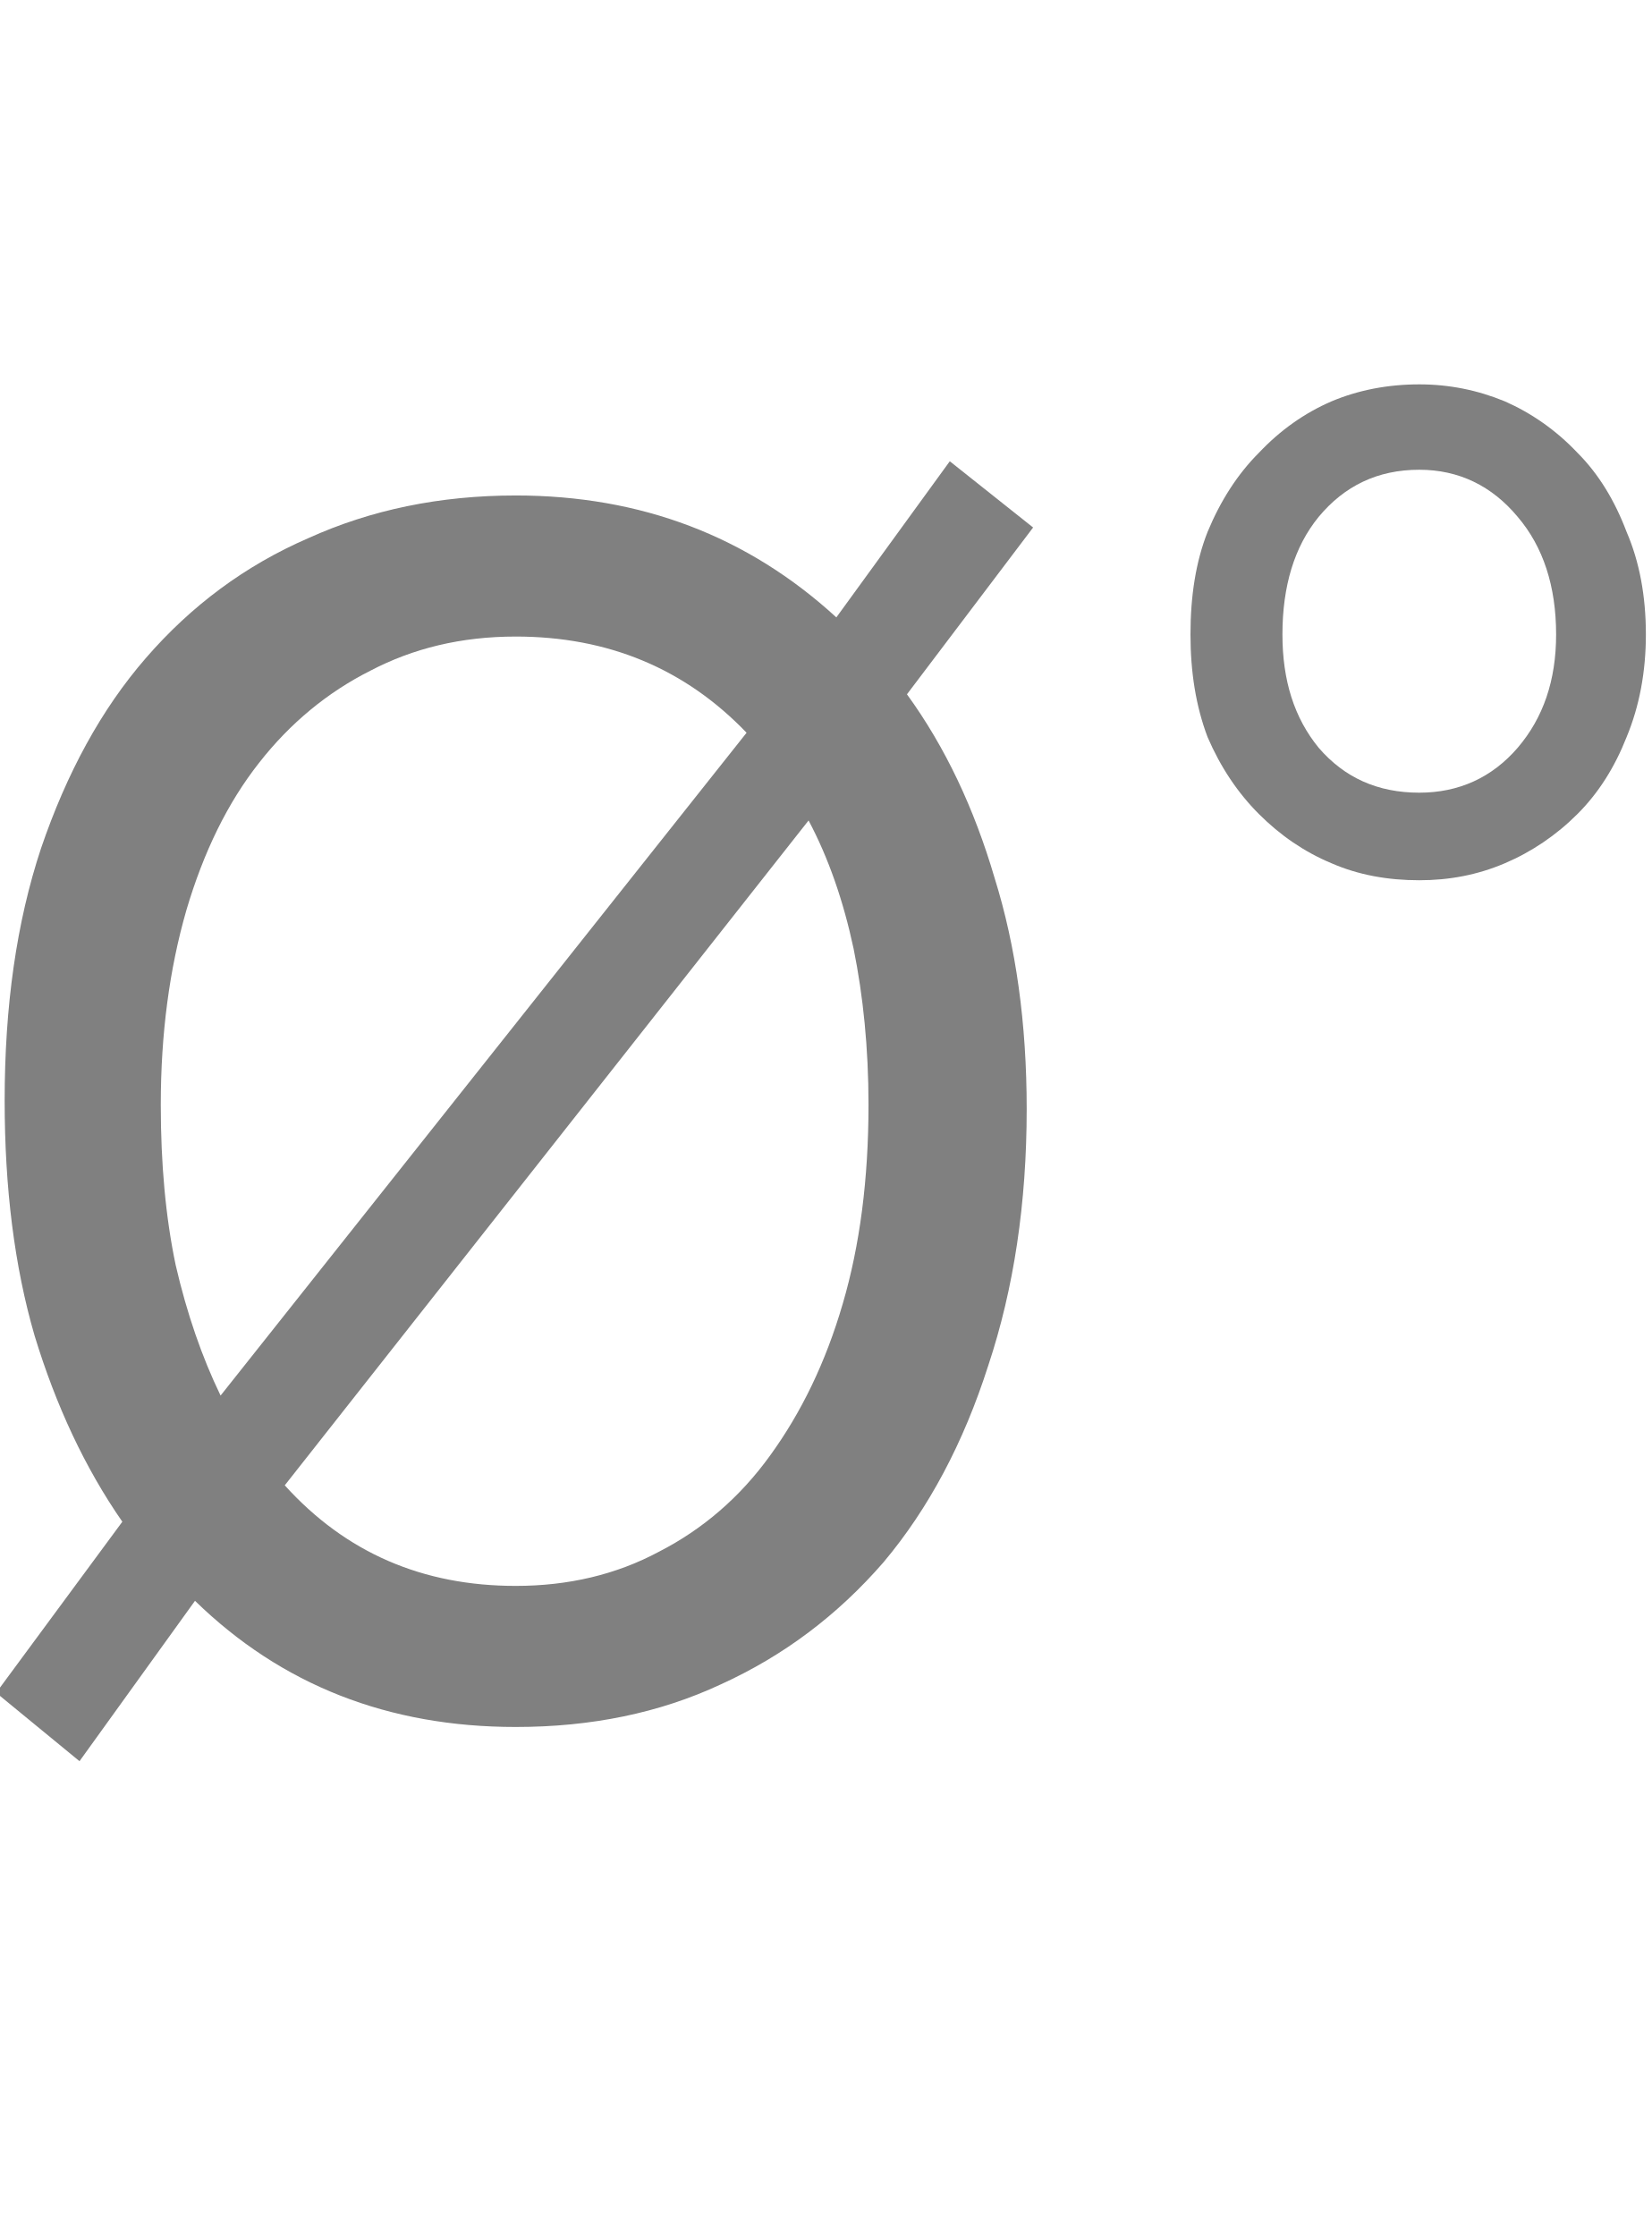
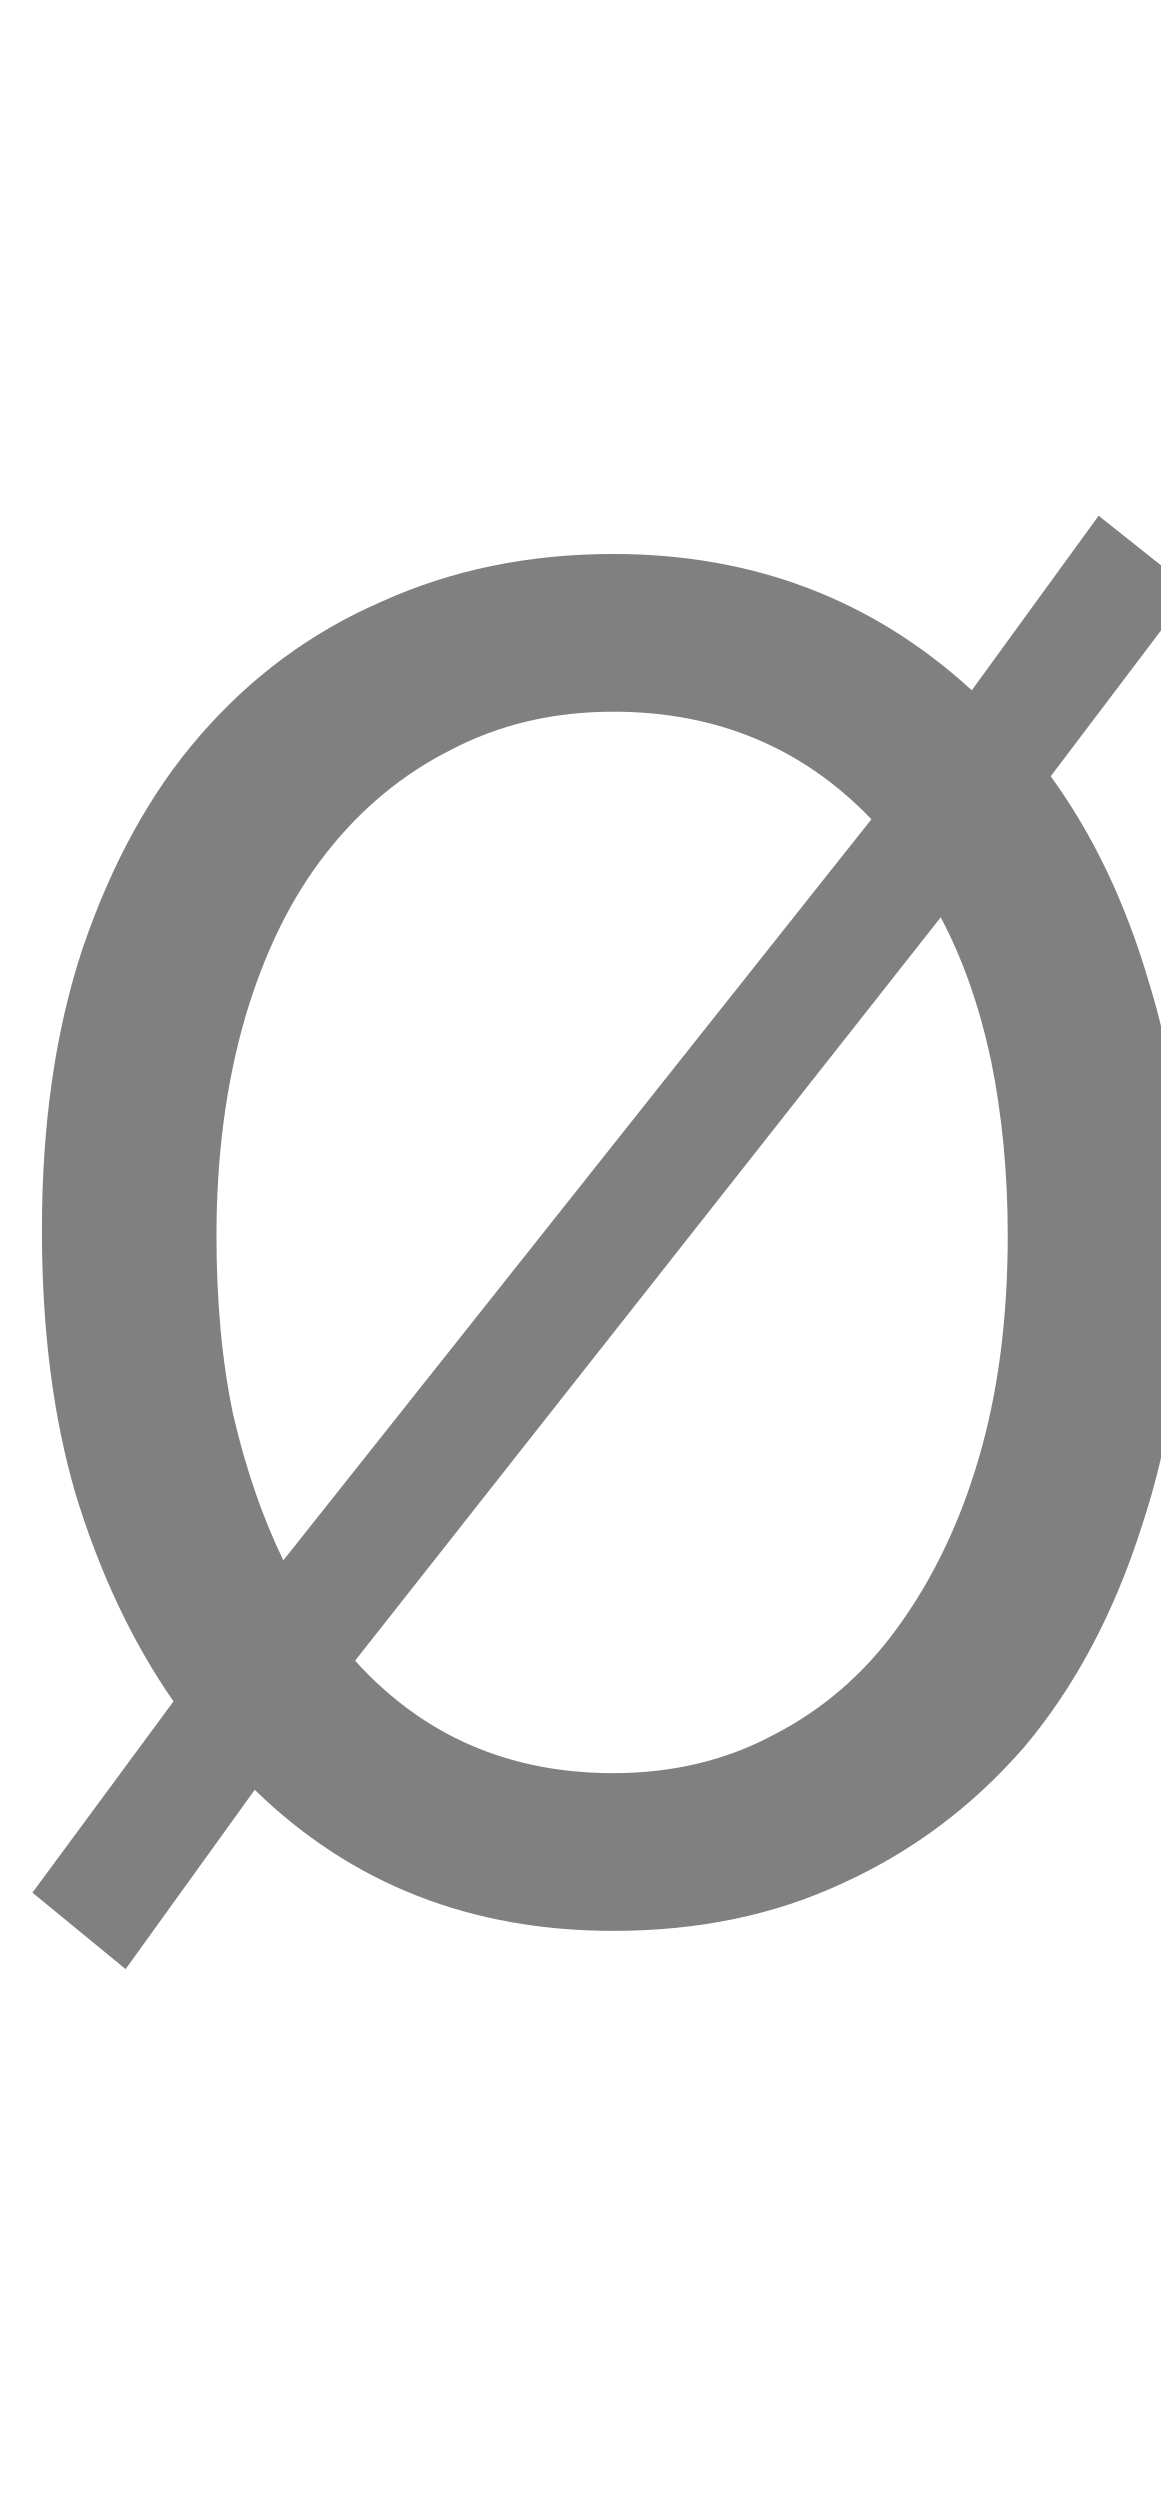
- <svg xmlns="http://www.w3.org/2000/svg" xmlns:xlink="http://www.w3.org/1999/xlink" width="12.067pt" height="16.341pt" viewBox="0 0 12.067 16.341" version="1.1">
+ <svg xmlns="http://www.w3.org/2000/svg" xmlns:xlink="http://www.w3.org/1999/xlink" width="7.587pt" height="16.341pt" viewBox="0 0 7.587 16.341" version="1.1">
  <defs>
    <g>
      <symbol overflow="visible" id="glyph0-0">
        <path style="stroke:none;" d="M 1.141 0 L 1.141 -8.797 L 7.703 -8.797 L 7.703 0 Z M 2.609 -0.766 L 6.203 -0.766 L 5.172 -2.531 L 4.453 -3.906 L 4.391 -3.906 L 3.641 -2.531 Z M 4.391 -5.156 L 4.453 -5.156 L 5.125 -6.406 L 6.062 -8 L 2.766 -8 L 3.703 -6.406 Z M 2 -1.453 L 3.781 -4.531 L 2 -7.625 Z M 6.812 -1.453 L 6.812 -7.625 L 5.047 -4.531 Z M 6.812 -1.453 " />
      </symbol>
      <symbol overflow="visible" id="glyph0-1">
        <path style="stroke:none;" d="M 4.469 0 C 3.539 0 2.758 -0.305 2.125 -0.922 L 1.281 0.25 L 0.672 -0.25 L 1.594 -1.5 C 1.32 -1.895 1.109 -2.348 0.953 -2.859 C 0.805 -3.367 0.734 -3.941 0.734 -4.578 C 0.734 -5.266 0.82 -5.879 1 -6.422 C 1.188 -6.973 1.441 -7.438 1.766 -7.812 C 2.098 -8.195 2.492 -8.488 2.953 -8.688 C 3.41 -8.895 3.914 -9 4.469 -9 C 5.383 -9 6.164 -8.703 6.812 -8.109 L 7.641 -9.25 L 8.25 -8.766 L 7.328 -7.547 C 7.609 -7.16 7.82 -6.711 7.969 -6.203 C 8.125 -5.703 8.203 -5.141 8.203 -4.516 C 8.203 -3.828 8.109 -3.203 7.922 -2.641 C 7.742 -2.078 7.488 -1.598 7.156 -1.203 C 6.82 -0.816 6.426 -0.52 5.969 -0.312 C 5.52 -0.102 5.02 0 4.469 0 Z M 1.875 -4.547 C 1.875 -4.117 1.91 -3.727 1.984 -3.375 C 2.066 -3.02 2.176 -2.703 2.312 -2.422 L 6.156 -7.266 C 5.707 -7.734 5.145 -7.969 4.469 -7.969 C 4.07 -7.969 3.719 -7.883 3.406 -7.719 C 3.094 -7.562 2.82 -7.336 2.594 -7.047 C 2.363 -6.754 2.188 -6.395 2.062 -5.969 C 1.938 -5.539 1.875 -5.066 1.875 -4.547 Z M 4.469 -1.031 C 4.852 -1.031 5.203 -1.113 5.516 -1.281 C 5.836 -1.445 6.109 -1.68 6.328 -1.984 C 6.555 -2.297 6.734 -2.664 6.859 -3.094 C 6.984 -3.52 7.047 -4.004 7.047 -4.547 C 7.047 -4.961 7.008 -5.344 6.938 -5.688 C 6.863 -6.039 6.754 -6.352 6.609 -6.625 L 2.781 -1.766 C 3.227 -1.273 3.789 -1.031 4.469 -1.031 Z M 4.469 -1.031 " />
      </symbol>
-       <symbol overflow="visible" id="glyph0-2">
-         <path style="stroke:none;" d="M 2.219 -6.188 C 1.988 -6.188 1.773 -6.227 1.578 -6.312 C 1.379 -6.395 1.203 -6.516 1.047 -6.672 C 0.891 -6.828 0.766 -7.016 0.672 -7.234 C 0.586 -7.461 0.547 -7.711 0.547 -7.984 C 0.547 -8.266 0.586 -8.516 0.672 -8.734 C 0.766 -8.961 0.891 -9.156 1.047 -9.312 C 1.203 -9.477 1.379 -9.602 1.578 -9.688 C 1.773 -9.77 1.988 -9.812 2.219 -9.812 C 2.438 -9.812 2.645 -9.77 2.844 -9.688 C 3.039 -9.602 3.219 -9.477 3.375 -9.312 C 3.531 -9.156 3.648 -8.961 3.734 -8.734 C 3.828 -8.516 3.875 -8.266 3.875 -7.984 C 3.875 -7.711 3.828 -7.461 3.734 -7.234 C 3.648 -7.016 3.531 -6.828 3.375 -6.672 C 3.219 -6.516 3.039 -6.395 2.844 -6.312 C 2.645 -6.227 2.438 -6.188 2.219 -6.188 Z M 2.219 -6.828 C 2.508 -6.828 2.75 -6.938 2.938 -7.156 C 3.125 -7.375 3.219 -7.648 3.219 -7.984 C 3.219 -8.336 3.125 -8.625 2.938 -8.844 C 2.75 -9.07 2.508 -9.188 2.219 -9.188 C 1.914 -9.188 1.672 -9.07 1.484 -8.844 C 1.305 -8.625 1.219 -8.336 1.219 -7.984 C 1.219 -7.648 1.305 -7.375 1.484 -7.156 C 1.672 -6.938 1.914 -6.828 2.219 -6.828 Z M 2.219 -6.828 " />
-       </symbol>
    </g>
  </defs>
-   <g id="surface7356985">
+   <g id="surface7485618">
    <g style="fill:rgb(50.049%,50.049%,50.049%);fill-opacity:1;">
-       <use xlink:href="#glyph0-1" x="-0.7" y="12.621" />
-       <use xlink:href="#glyph0-2" x="8.153" y="12.621" />
+       <use xlink:href="#glyph0-1" x="-0.46" y="12.621" />
    </g>
  </g>
</svg>
